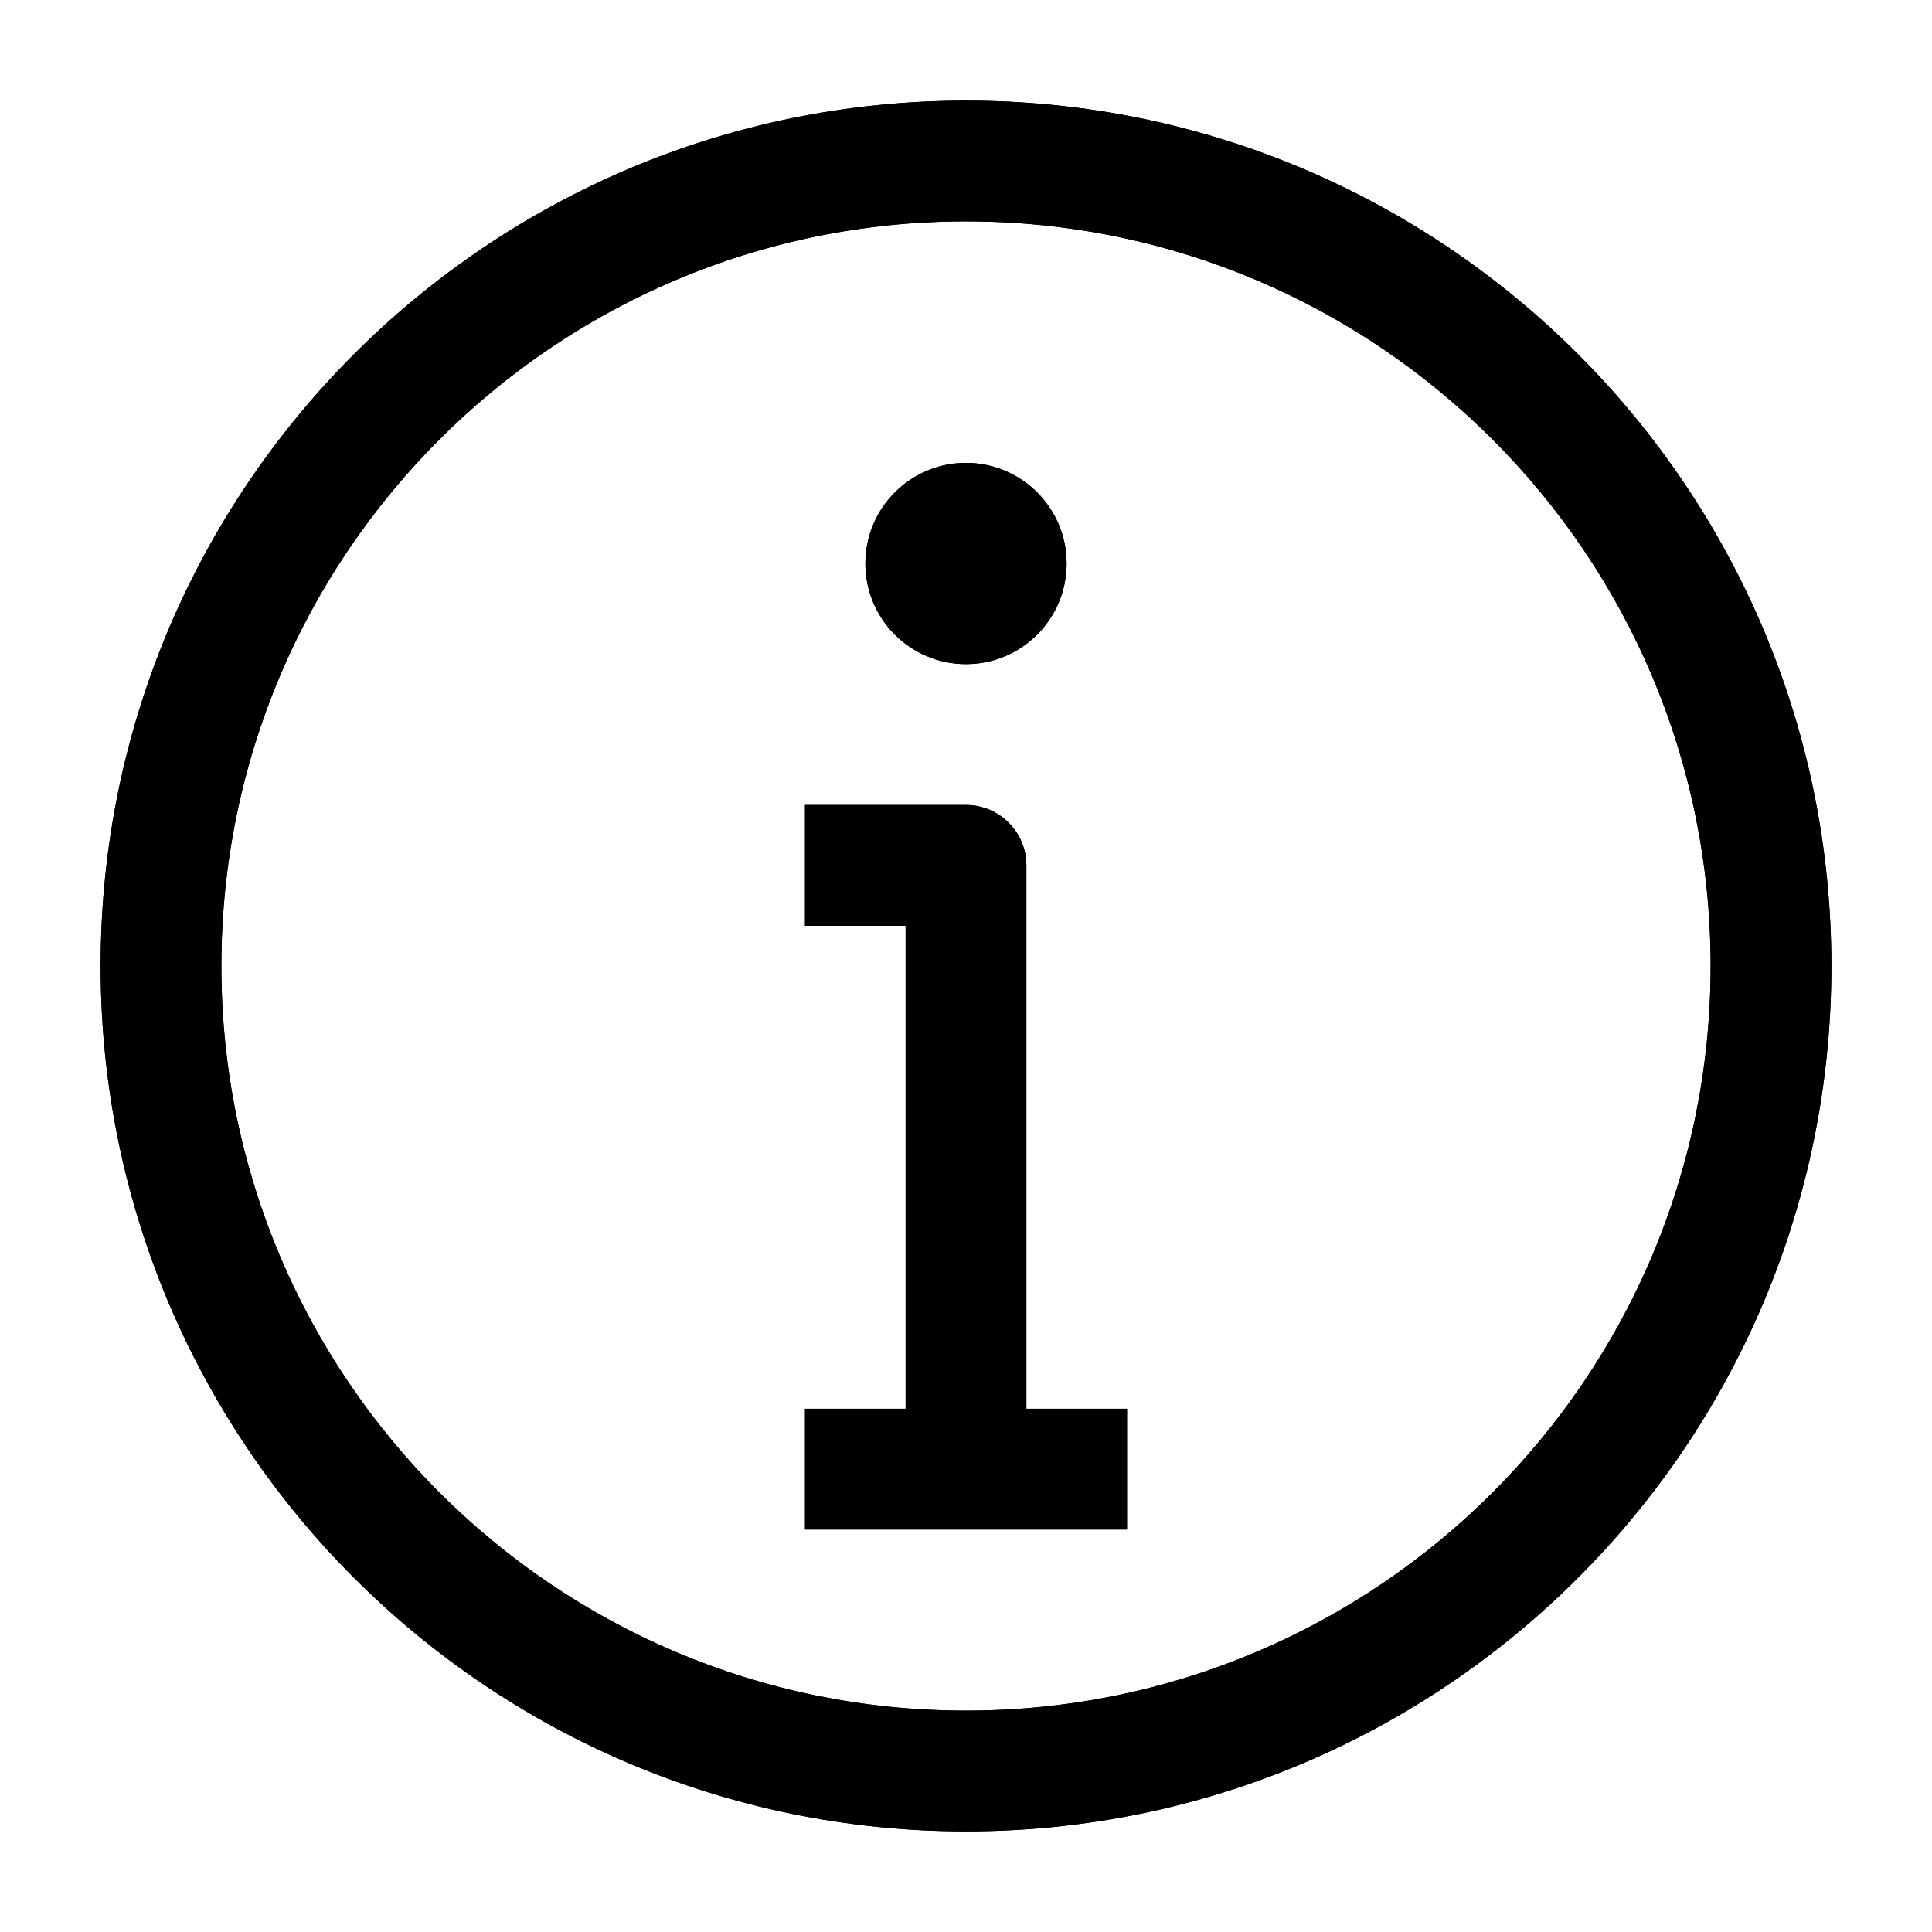
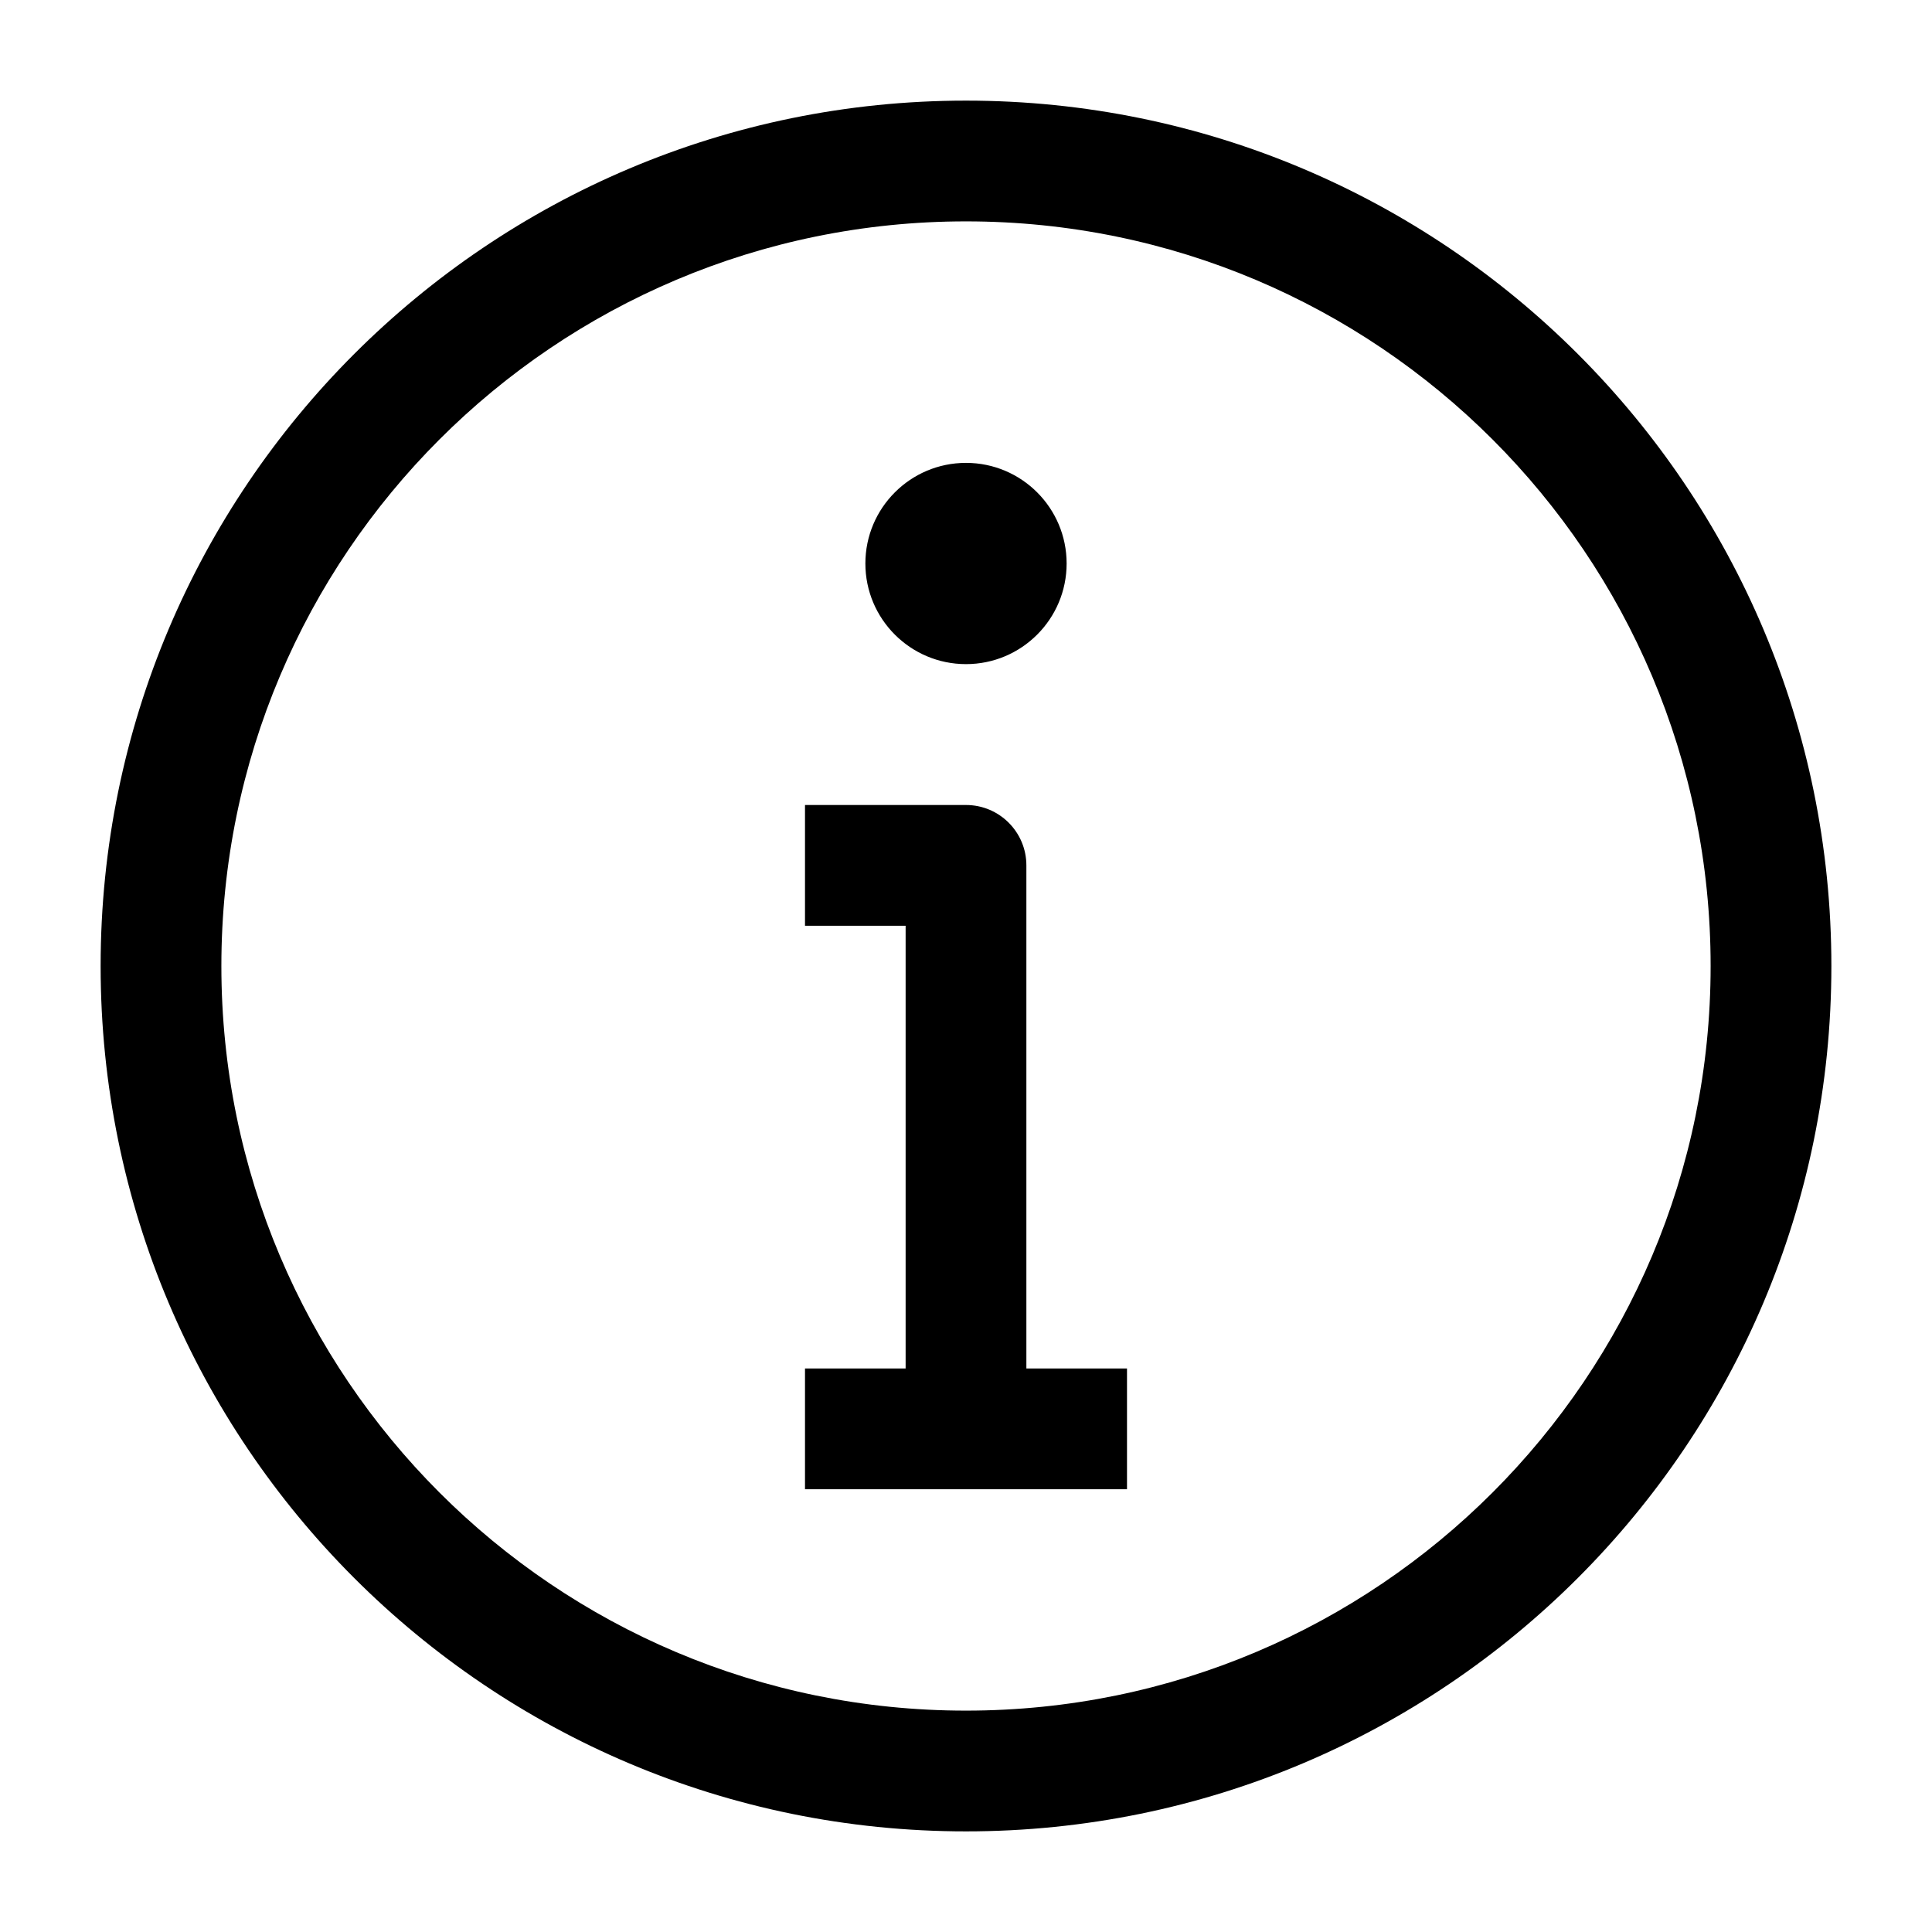
<svg xmlns="http://www.w3.org/2000/svg" width="24" height="24" viewBox="0 0 24 24">
-   <path fill-rule="evenodd" clip-rule="evenodd" d="M2.75 12C2.75 6.891 6.891 2.75 12 2.75C17.109 2.75 21.25 6.891 21.25 12C21.25 17.109 17.109 21.25 12 21.25C6.891 21.25 2.75 17.109 2.75 12ZM12 1.25C6.063 1.25 1.25 6.063 1.25 12C1.25 17.937 6.063 22.75 12 22.75C17.937 22.75 22.75 17.937 22.75 12C22.75 6.063 17.937 1.25 12 1.25ZM11.25 11.5H10V10H12C12.414 10 12.75 10.336 12.75 10.75V17.5H14V19H12H10V17.5H11.25V11.5ZM12 8.25C12.69 8.25 13.25 7.69 13.25 7C13.25 6.31 12.69 5.75 12 5.75C11.31 5.75 10.75 6.31 10.75 7C10.75 7.69 11.31 8.25 12 8.25Z" />
-   <path fill-rule="evenodd" clip-rule="evenodd" d="M2.75 12C2.75 6.891 6.891 2.75 12 2.75C17.109 2.75 21.25 6.891 21.25 12C21.25 17.109 17.109 21.25 12 21.25C6.891 21.25 2.75 17.109 2.75 12ZM12 1.25C6.063 1.25 1.25 6.063 1.25 12C1.25 17.937 6.063 22.75 12 22.75C17.937 22.75 22.75 17.937 22.75 12C22.75 6.063 17.937 1.25 12 1.25ZM11.25 11.5H10V10H12C12.414 10 12.75 10.336 12.75 10.75V17.5H14V19H12H10V17.5H11.25V11.5ZM12 8.25C12.69 8.25 13.25 7.69 13.25 7C13.25 6.31 12.69 5.75 12 5.75C11.31 5.75 10.75 6.31 10.75 7C10.75 7.69 11.31 8.25 12 8.25Z" />
+   <path fill-rule="evenodd" clip-rule="evenodd" d="M2.75 12C2.75 6.891 6.891 2.75 12 2.75C17.109 2.75 21.25 6.891 21.25 12C21.25 17.109 17.109 21.25 12 21.25C6.891 21.25 2.75 17.109 2.75 12ZM12 1.25C6.063 1.25 1.25 6.063 1.25 12C1.25 17.937 6.063 22.75 12 22.75C17.937 22.75 22.75 17.937 22.75 12C22.75 6.063 17.937 1.25 12 1.25ZM11.25 11.5H10V10H12C12.414 10 12.75 10.336 12.75 10.75V17H14V18.5H12H10V17H11.25V11.5ZM12 8.25C12.69 8.25 13.25 7.69 13.25 7C13.25 6.31 12.69 5.75 12 5.75C11.31 5.75 10.75 6.31 10.75 7C10.75 7.69 11.31 8.25 12 8.25Z" />
</svg>
